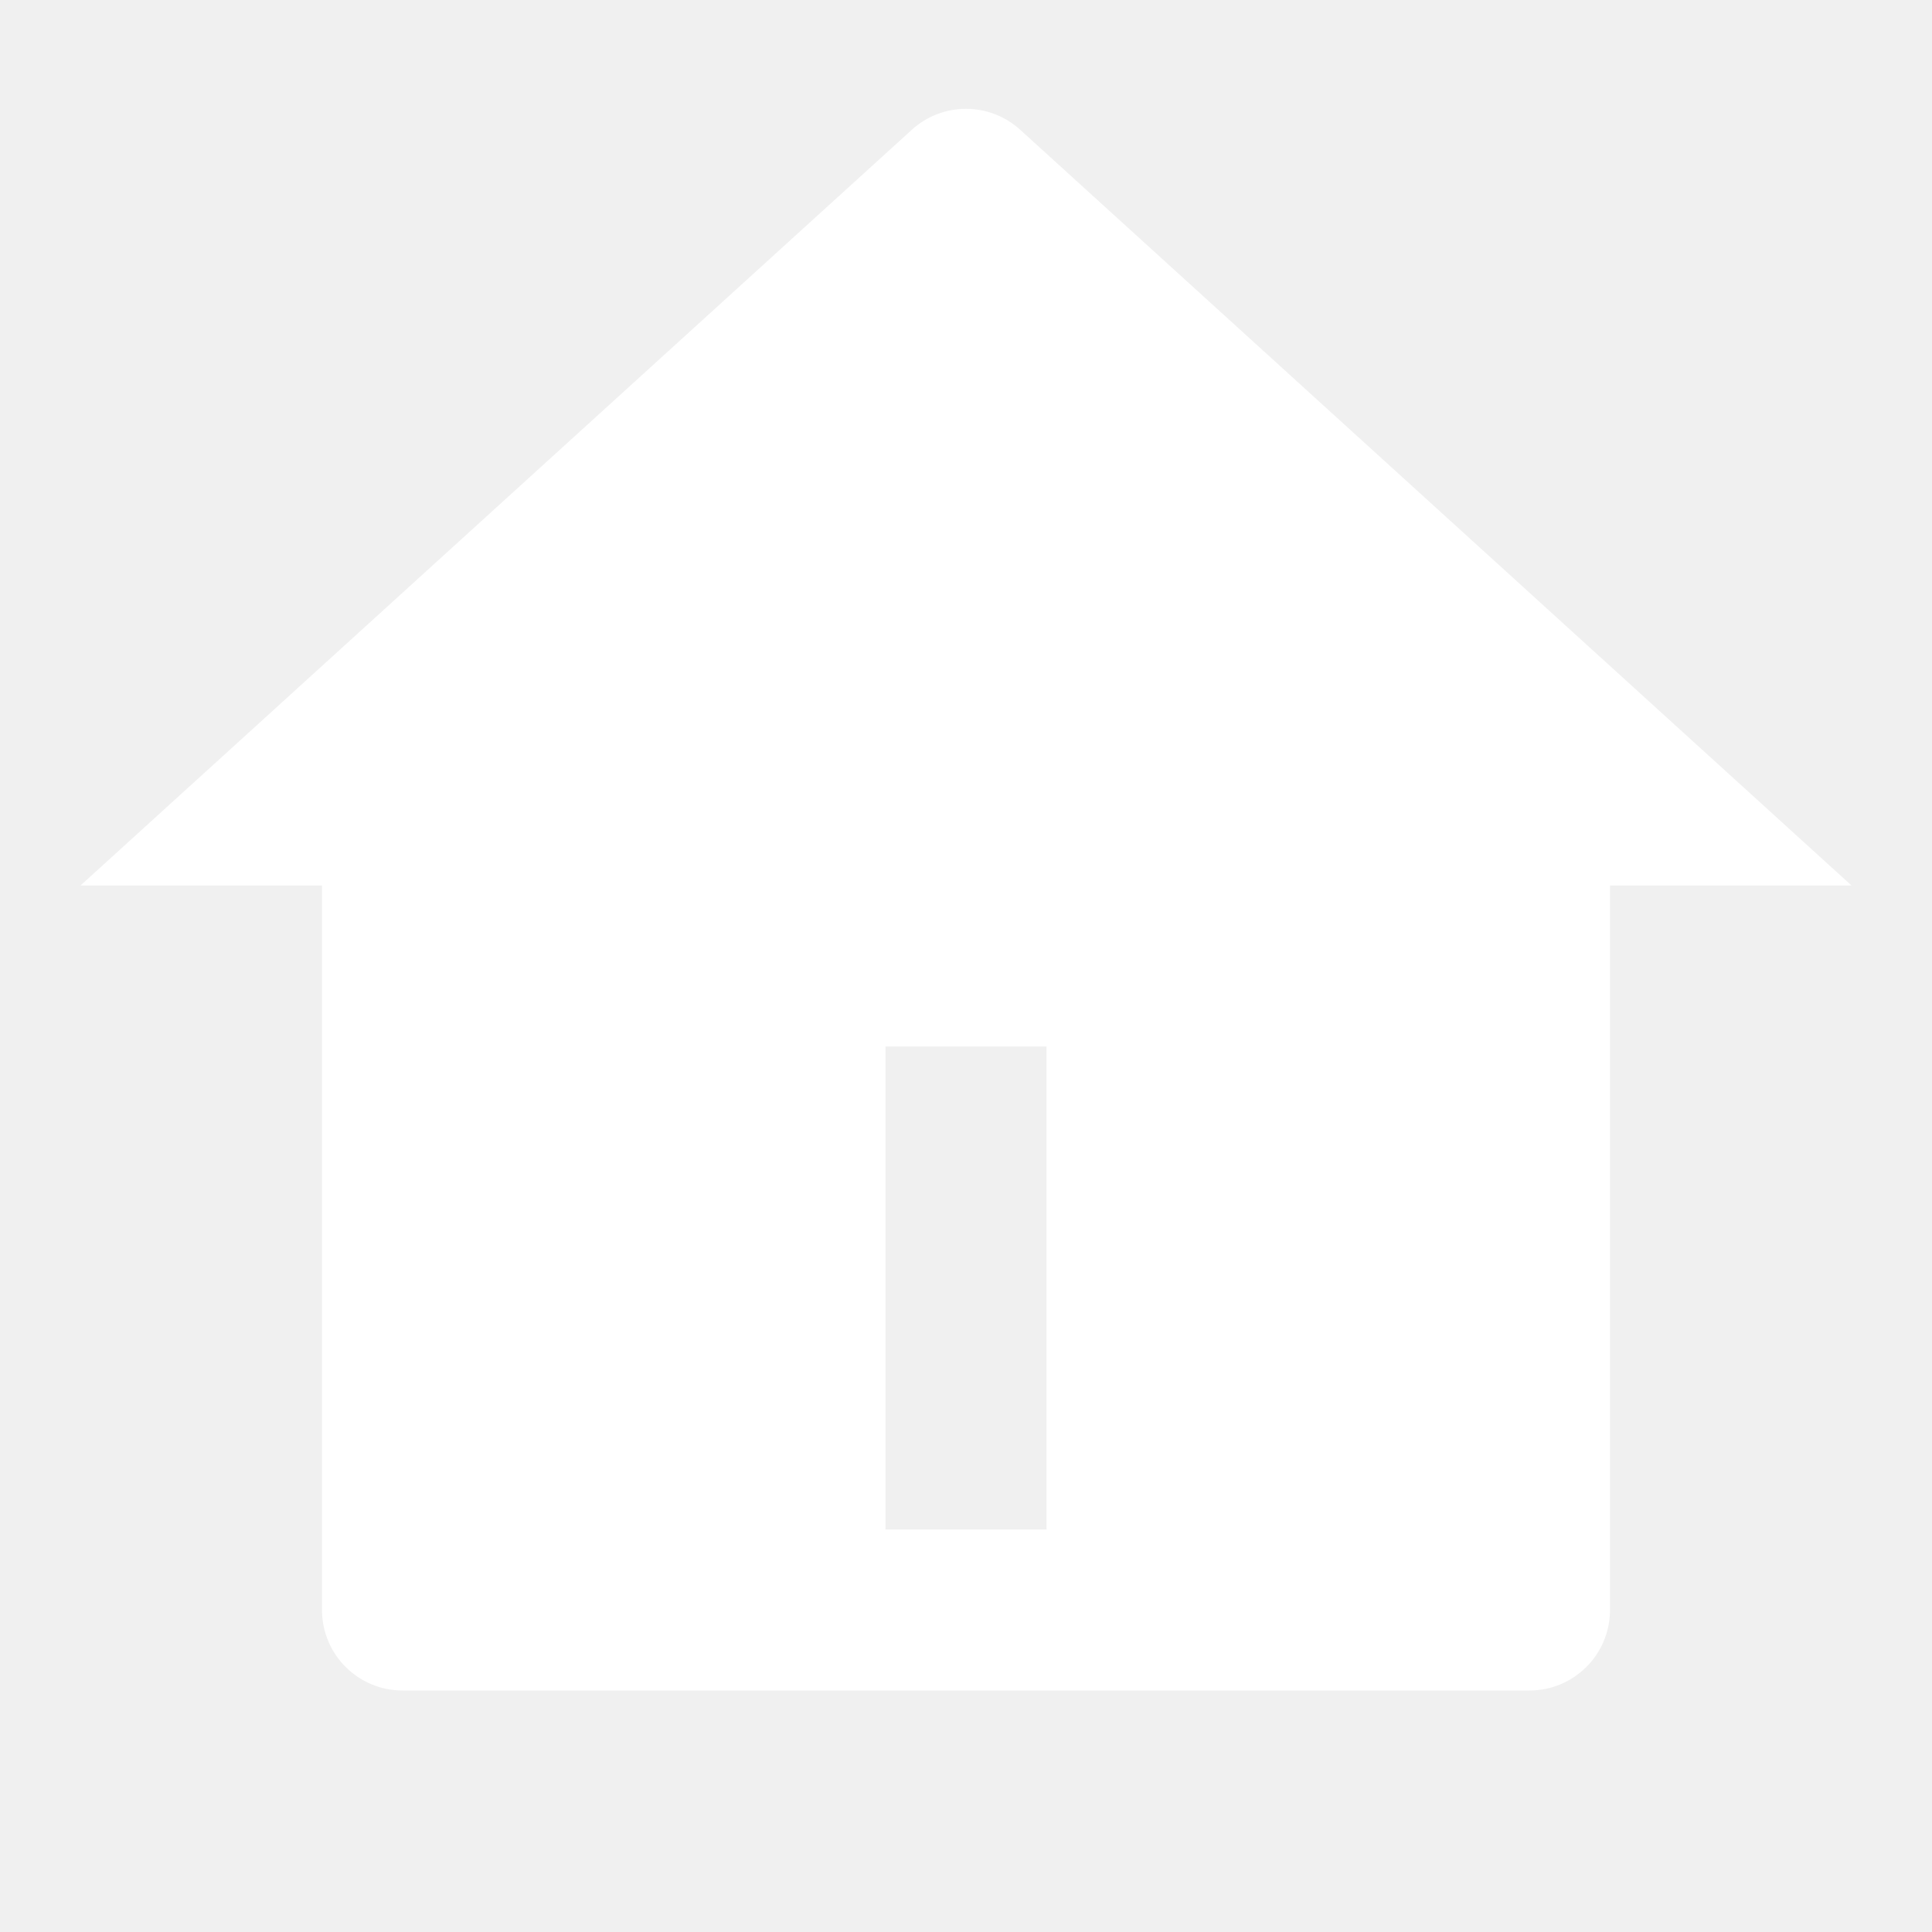
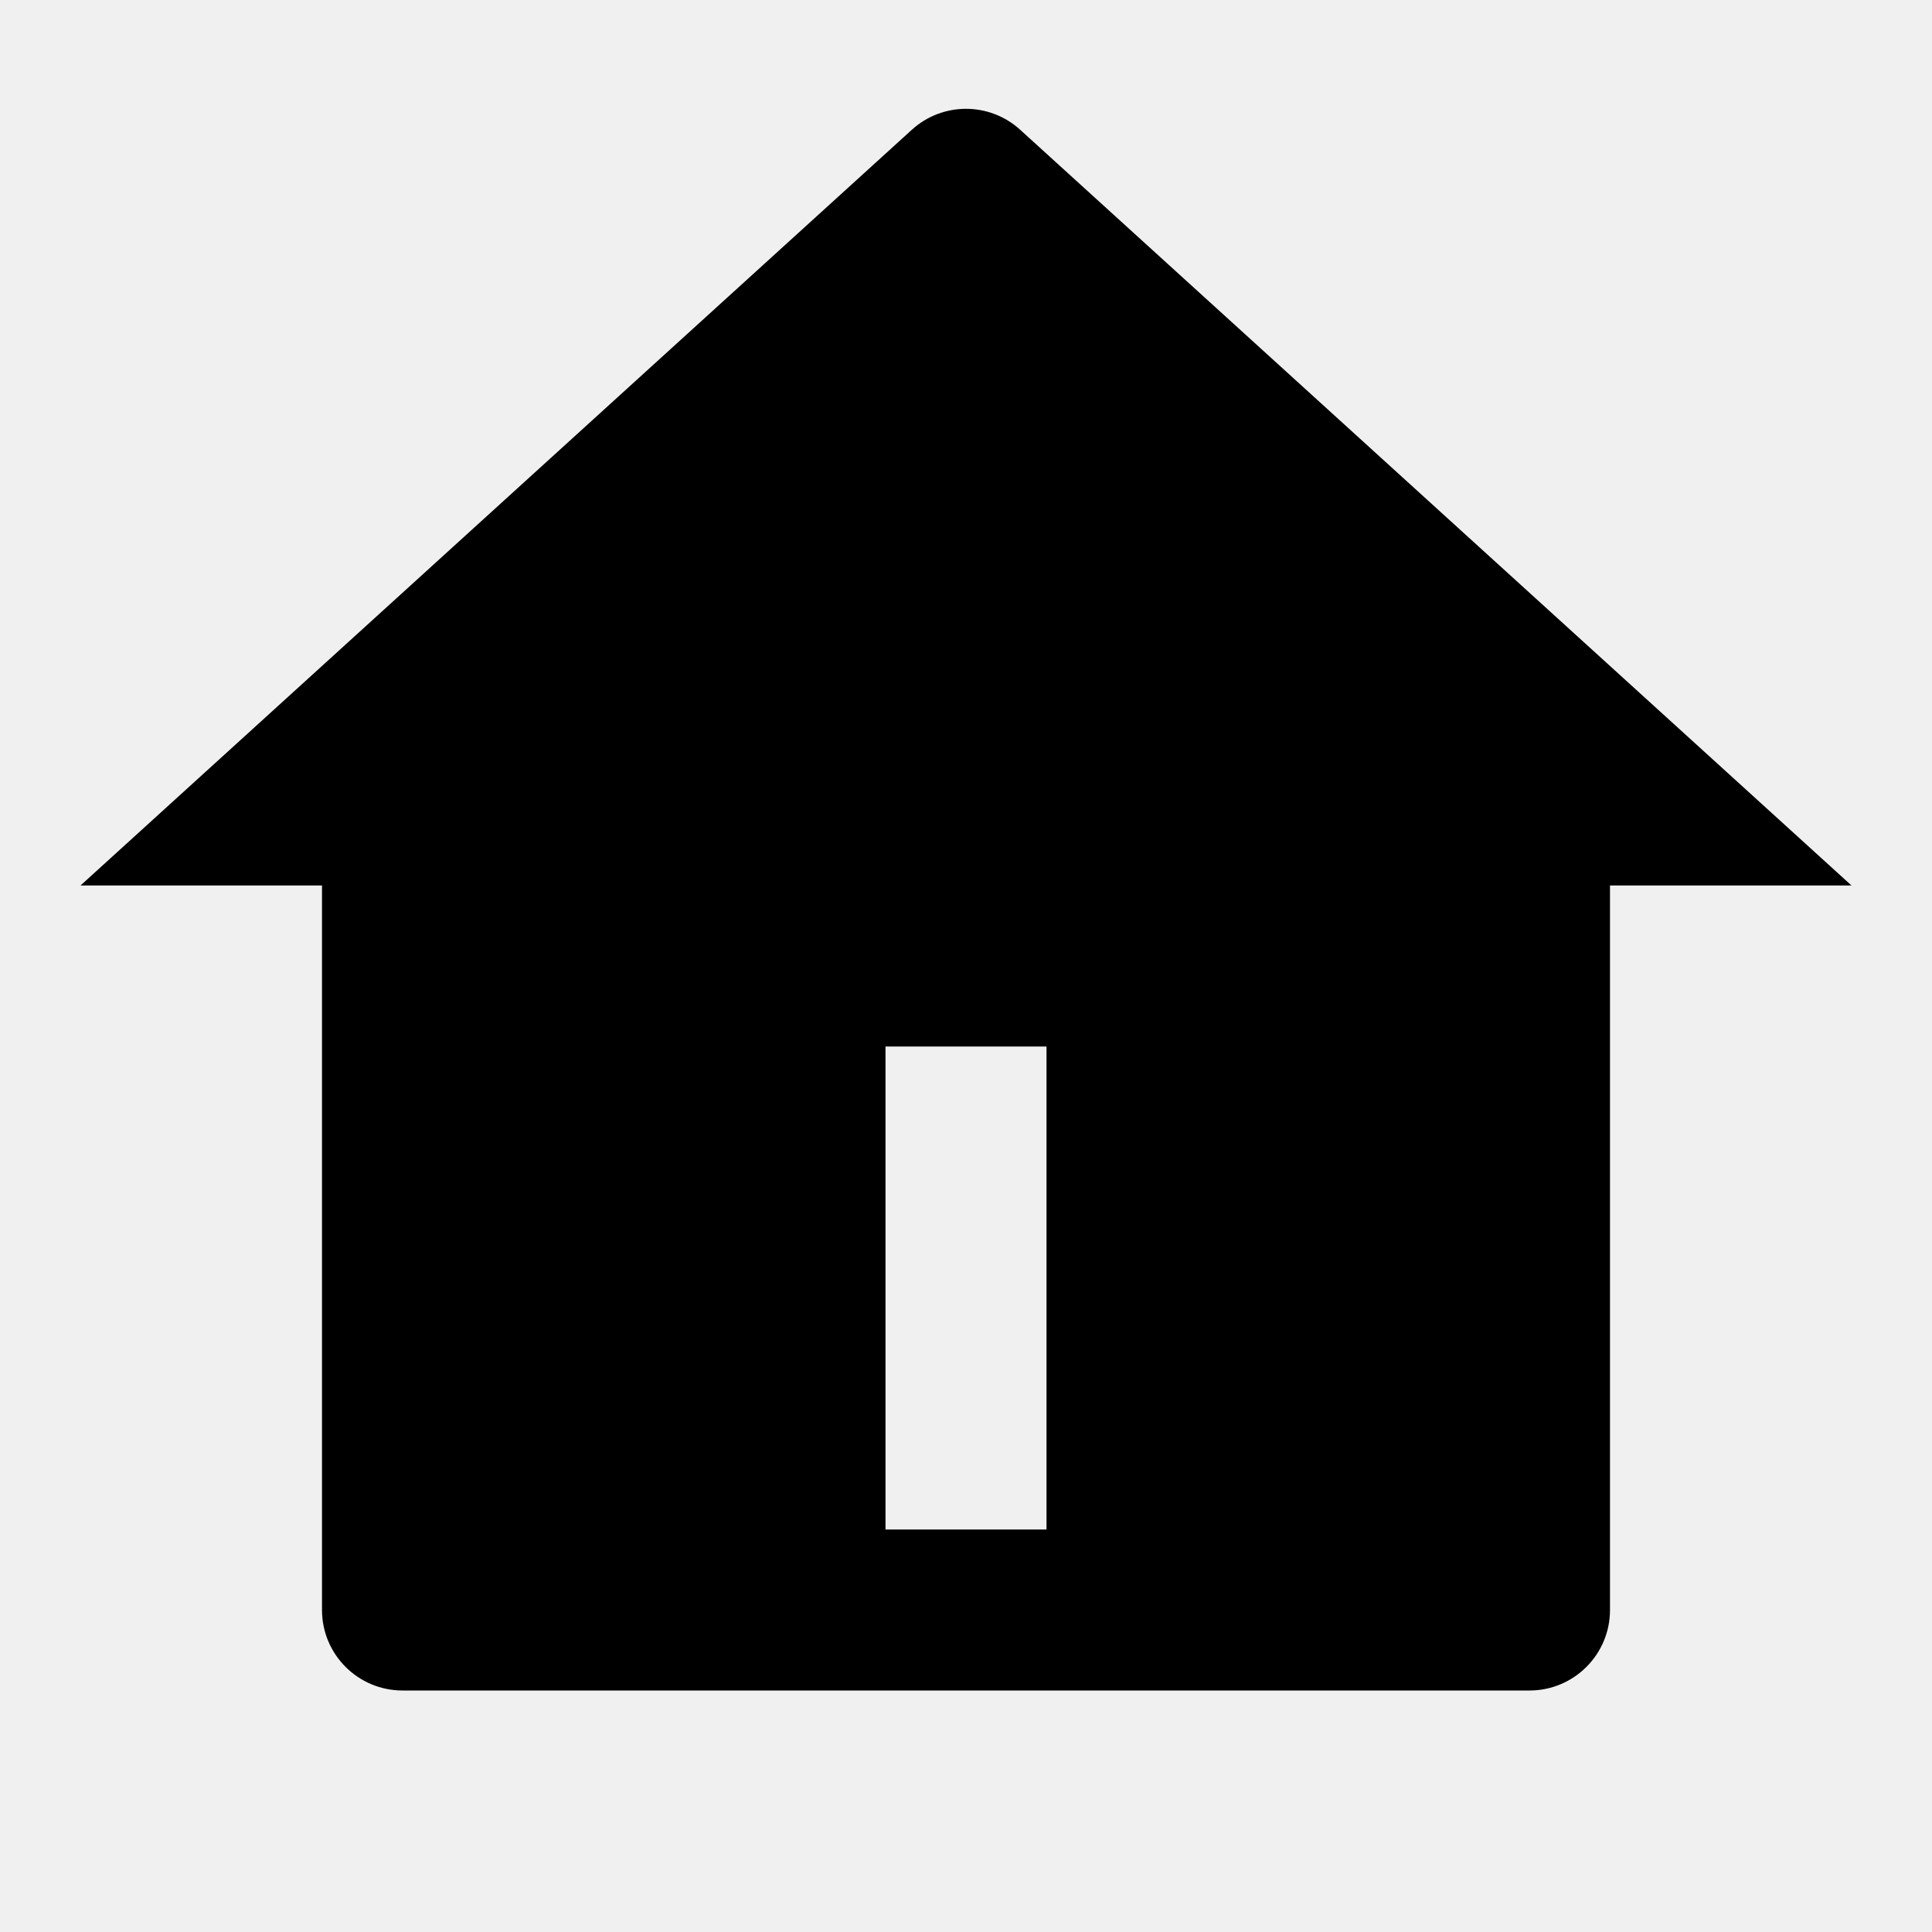
- <svg xmlns="http://www.w3.org/2000/svg" width="24" height="24" viewBox="0 0 24 24">
-   <g fill="none" fill-rule="evenodd">
-     <g>
-       <g>
-         <g>
-           <g>
-             <path d="M0 0L24 0 24 24 0 24z" transform="translate(-40 -236) translate(0 232) translate(40 2) translate(0 2)" />
-             <path fill="#FFF" fill-rule="nonzero" d="M20 20c0 .552-.448 1-1 1H5c-.552 0-1-.448-1-1v-9H1l10.327-9.388c.382-.347.964-.347 1.346 0L23 11h-3v9zm-9-7v6h2v-6h-2z" transform="translate(-40 -236) translate(0 232) translate(40 2) translate(0 2)" />
-           </g>
-         </g>
-       </g>
-     </g>
-   </g>
+ <svg xmlns="http://www.w3.org/2000/svg" id="home" viewBox="0 0 24 24">
+   <path fill-rule="evenodd" clip-rule="evenodd" d="M19 21C19.552 21 20 20.552 20 20V11H23L12.673 1.612C12.291 1.265 11.709 1.265 11.327 1.612L1 11H4V20C4 20.552 4.448 21 5 21H19ZM11 19V13H13V19H11Z" fill="" />
</svg>
